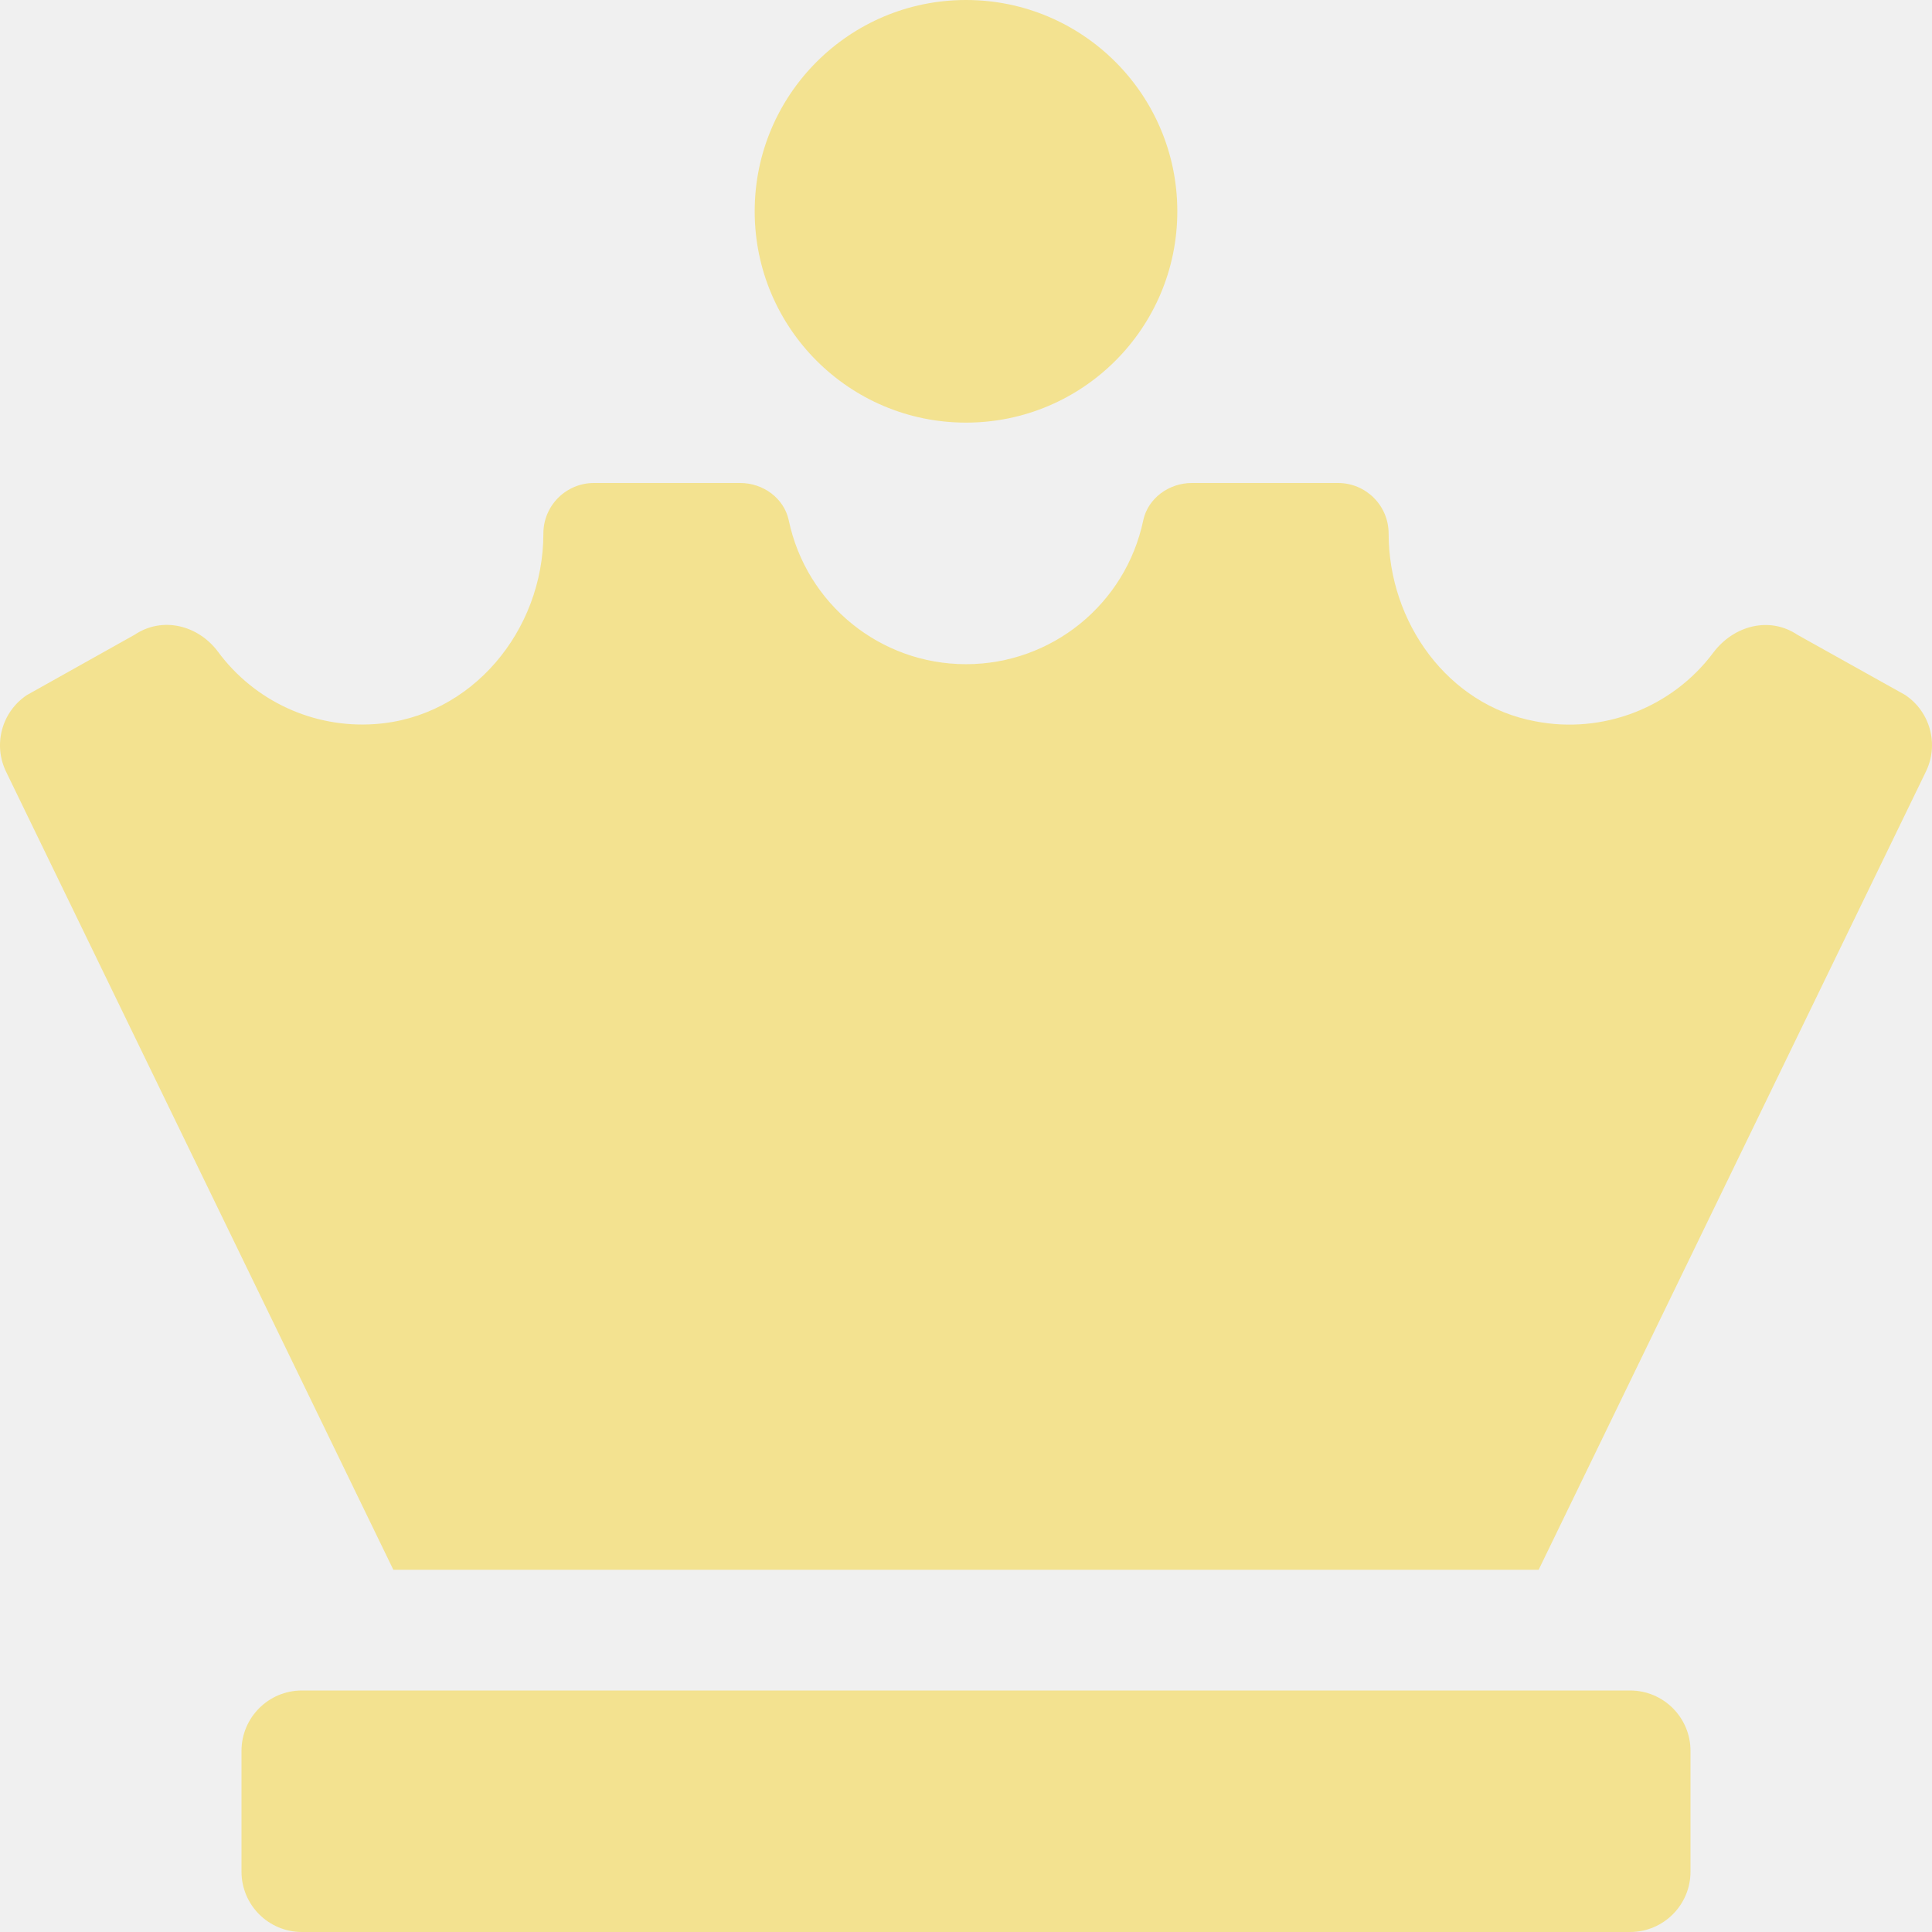
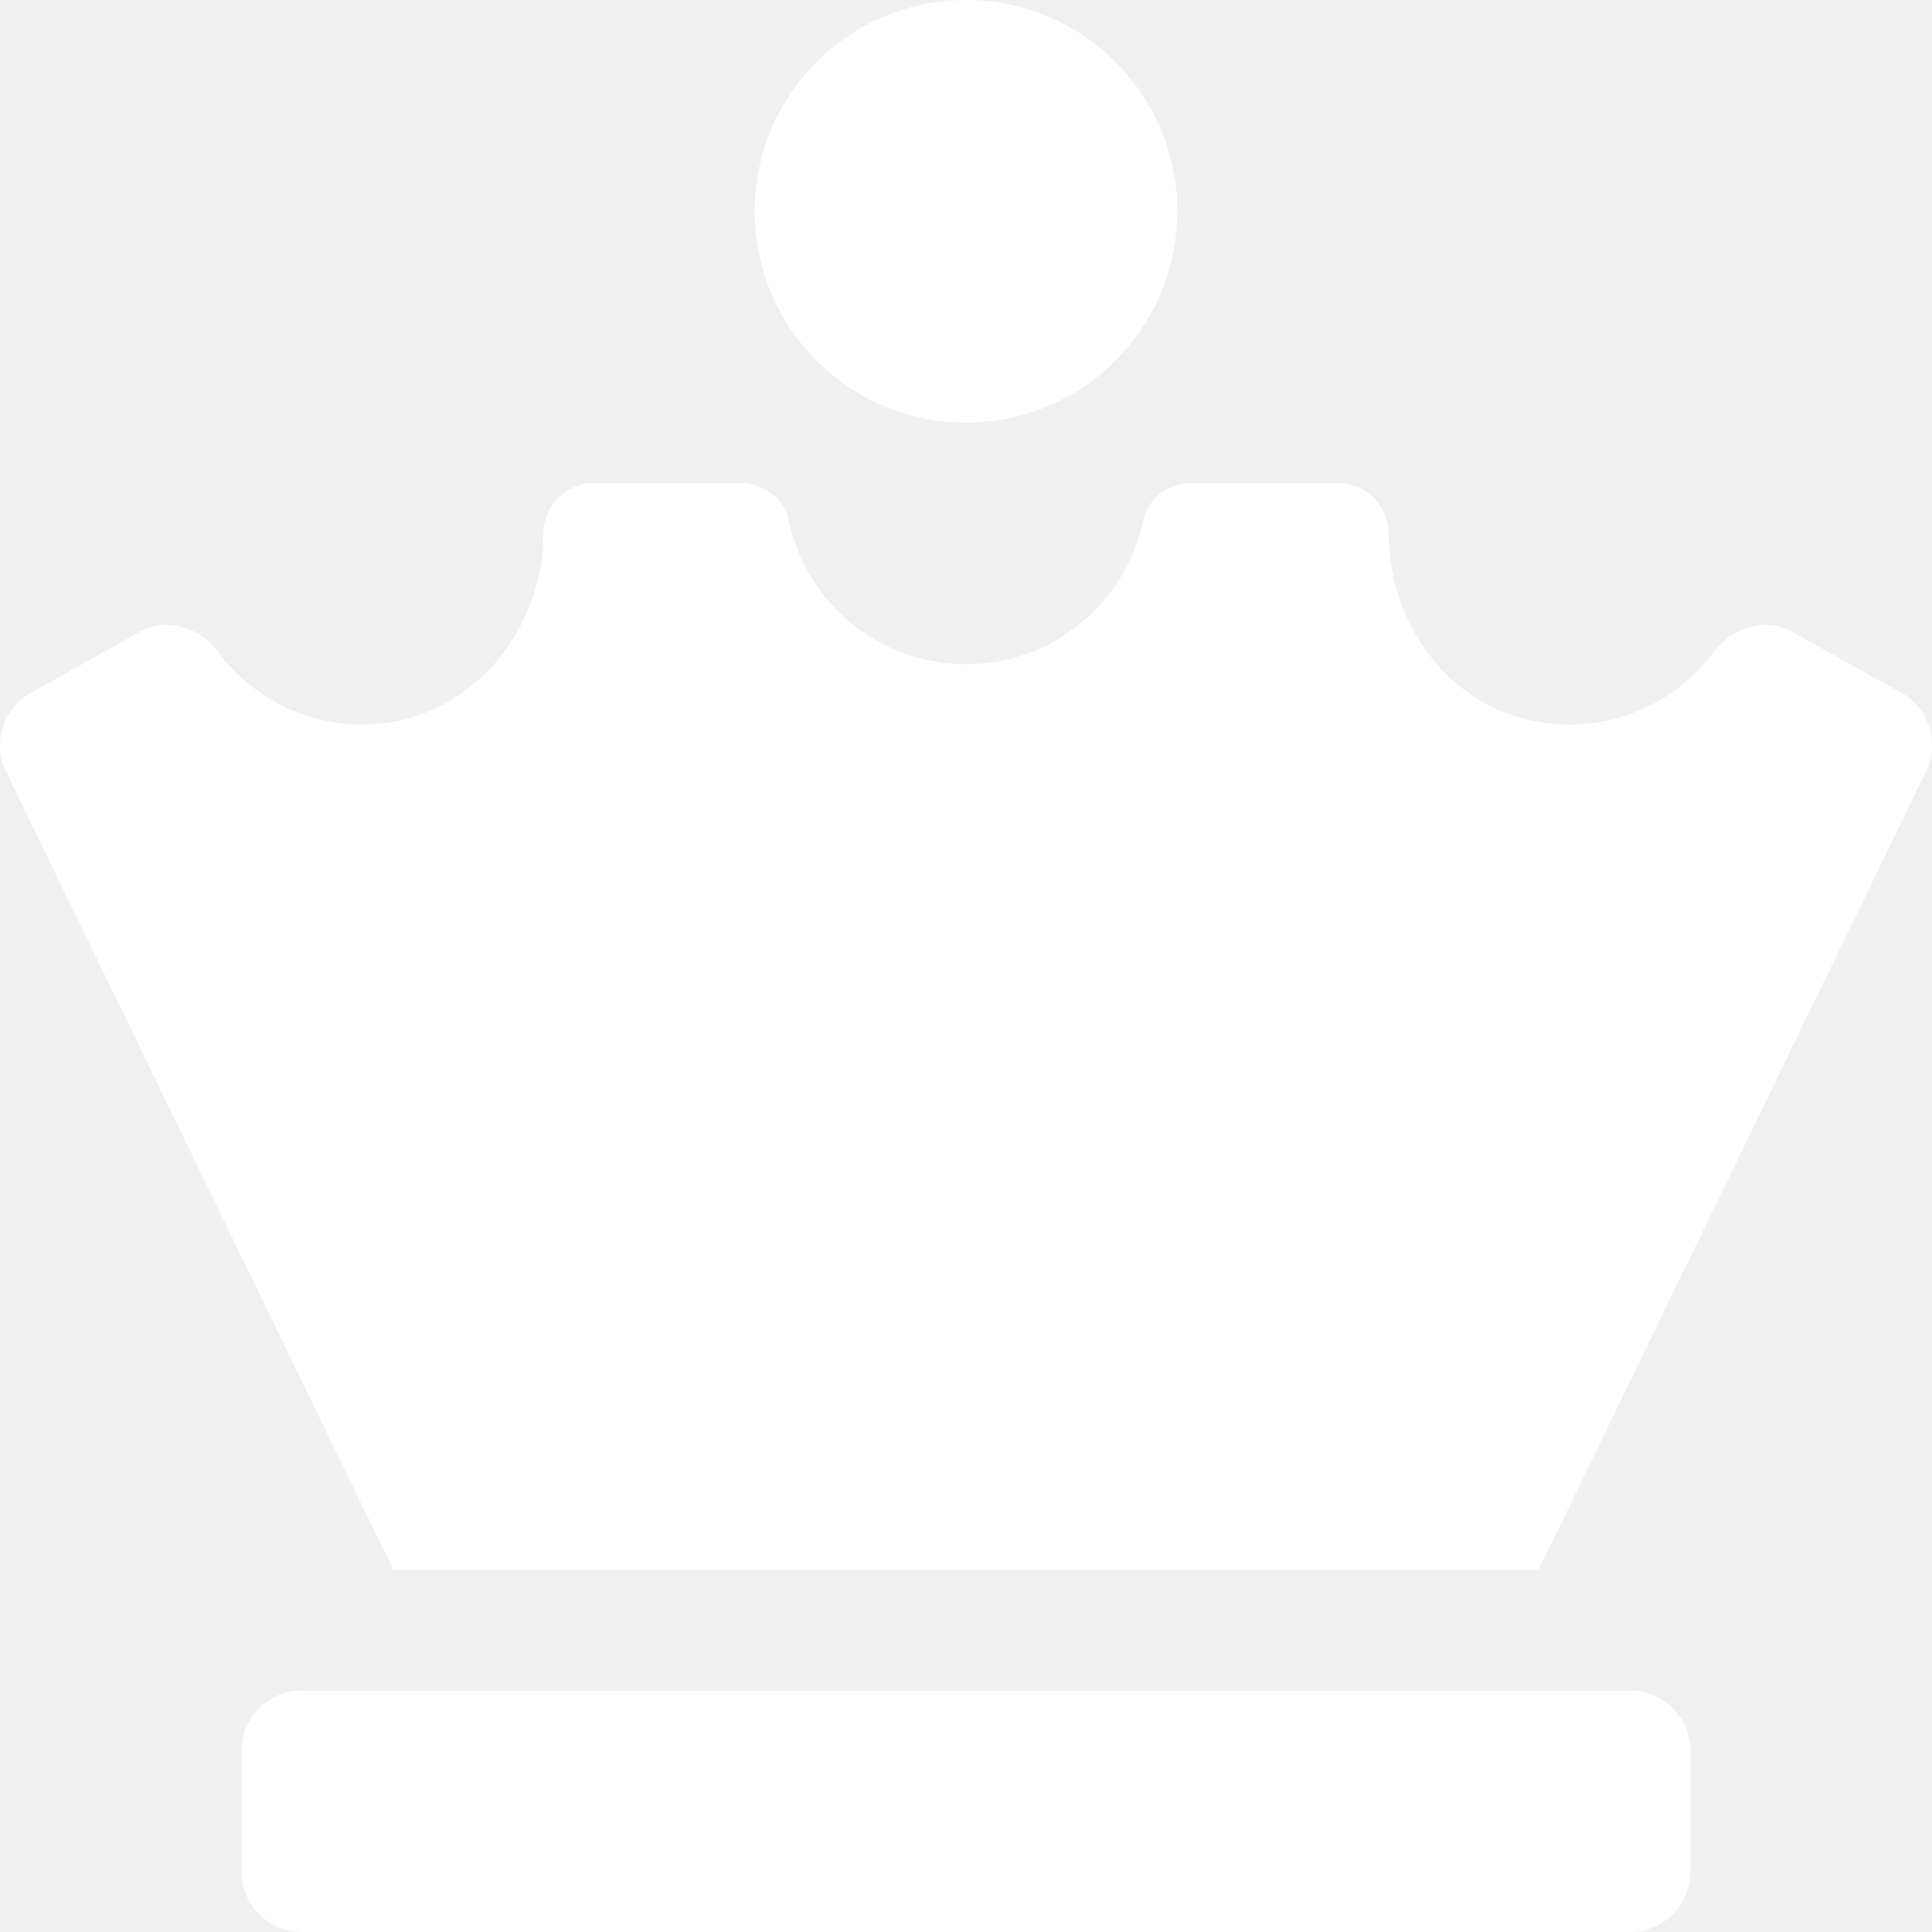
<svg xmlns="http://www.w3.org/2000/svg" aria-hidden="true" focusable="false" data-prefix="fas" data-icon="chess-queen" class="svg-inline--fa fa-chess-queen fa-w-16" role="img" viewBox="0 0 512 512">
-   <path fill="#f3e290" d="M256 112a56 56 0 1 0-56-56 56 56 0 0 0 56 56zm176 336H80a16 16 0 0 0-16 16v32a16 16 0 0 0 16 16h352a16 16 0 0 0 16-16v-32a16 16 0 0 0-16-16zm72.87-263.84l-28.51-15.92c-7.44-5-16.91-2.46-22.29 4.68a47.59 47.59 0 0 1-47.23 18.23C383.7 186.86 368 164.93 368 141.4a13.4 13.4 0 0 0-13.4-13.4h-38.77c-6 0-11.61 4-12.86 9.91a48 48 0 0 1-93.94 0c-1.25-5.92-6.82-9.91-12.86-9.91H157.4a13.4 13.4 0 0 0-13.4 13.4c0 25.69-19 48.75-44.67 50.49a47.5 47.5 0 0 1-41.54-19.15c-5.28-7.09-14.73-9.45-22.09-4.54l-28.57 16a16 16 0 0 0-5.44 20.47L104.24 416h303.52l102.55-211.37a16 16 0 0 0-5.44-20.47z" />
+   <path fill="#ffffff" d="M256 112a56 56 0 1 0-56-56 56 56 0 0 0 56 56zm176 336H80a16 16 0 0 0-16 16v32a16 16 0 0 0 16 16h352a16 16 0 0 0 16-16v-32a16 16 0 0 0-16-16zm72.87-263.84l-28.51-15.92c-7.44-5-16.91-2.46-22.29 4.68a47.59 47.59 0 0 1-47.23 18.23C383.7 186.86 368 164.93 368 141.4a13.4 13.4 0 0 0-13.4-13.4h-38.77c-6 0-11.61 4-12.86 9.91a48 48 0 0 1-93.94 0c-1.25-5.92-6.82-9.91-12.86-9.91H157.4a13.4 13.4 0 0 0-13.4 13.4c0 25.69-19 48.75-44.67 50.49a47.5 47.5 0 0 1-41.54-19.15c-5.28-7.09-14.73-9.45-22.09-4.54l-28.57 16a16 16 0 0 0-5.44 20.47L104.24 416h303.52l102.55-211.37a16 16 0 0 0-5.44-20.47z" />
</svg>
